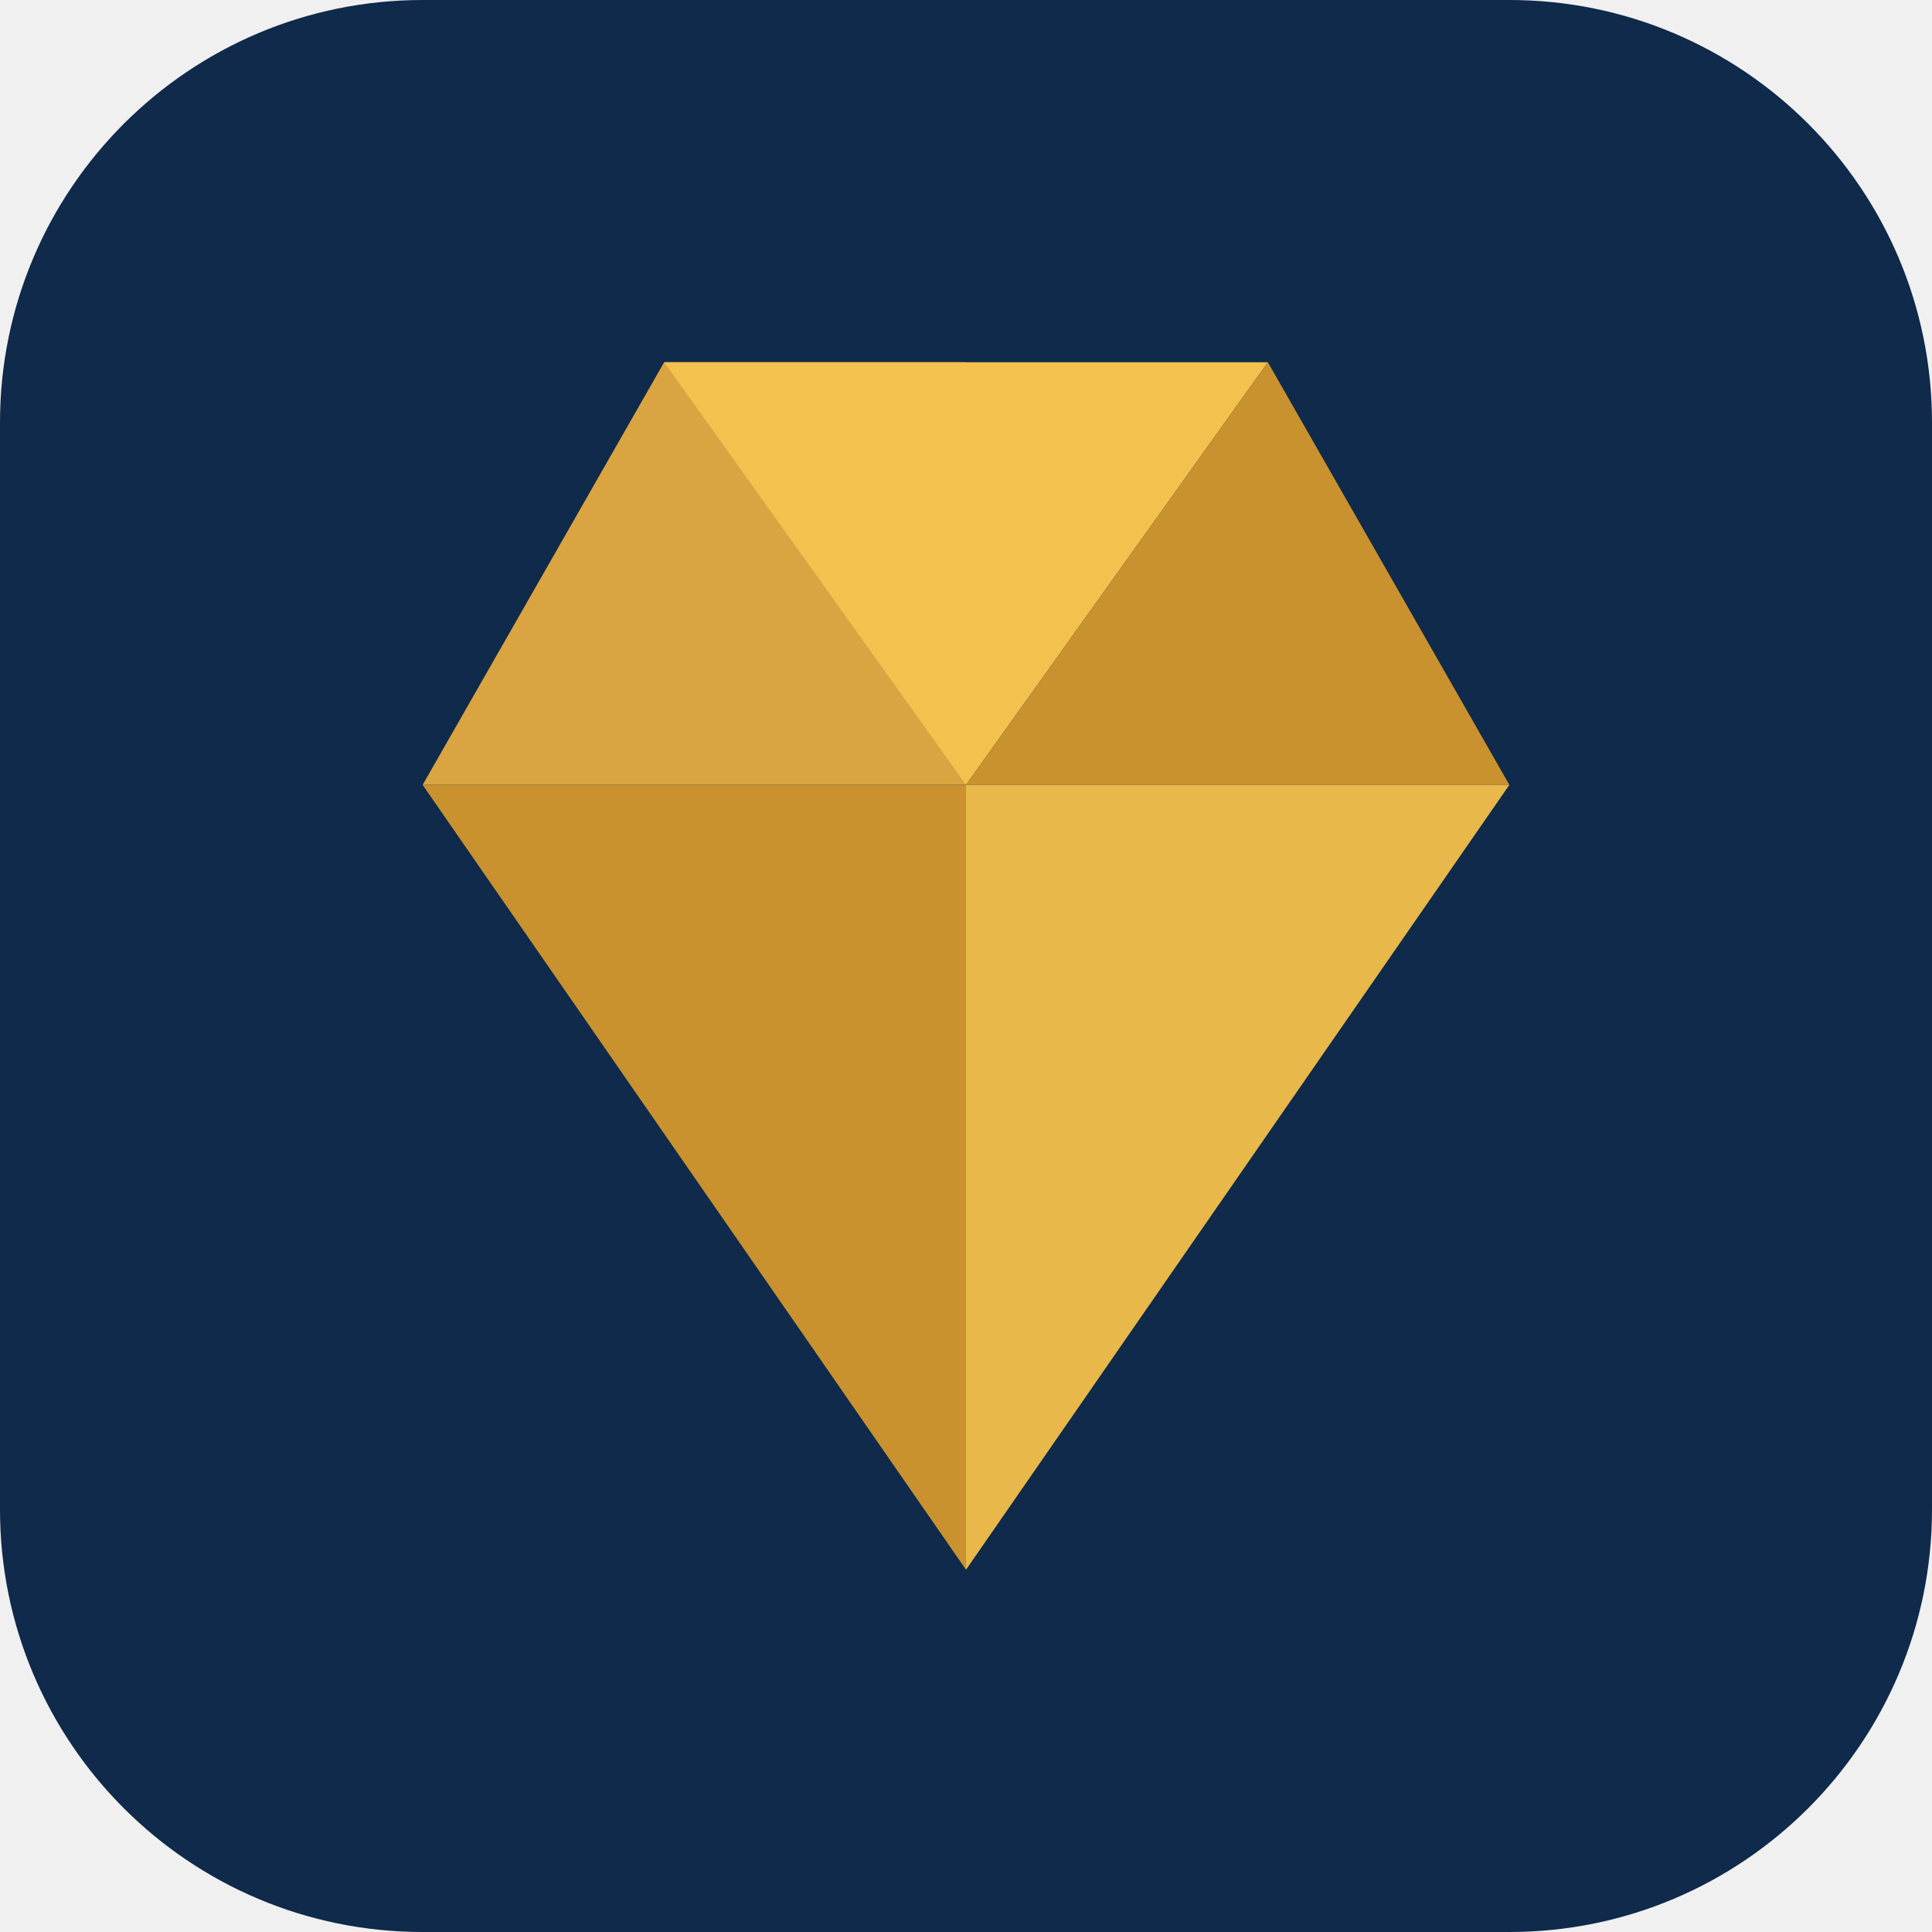
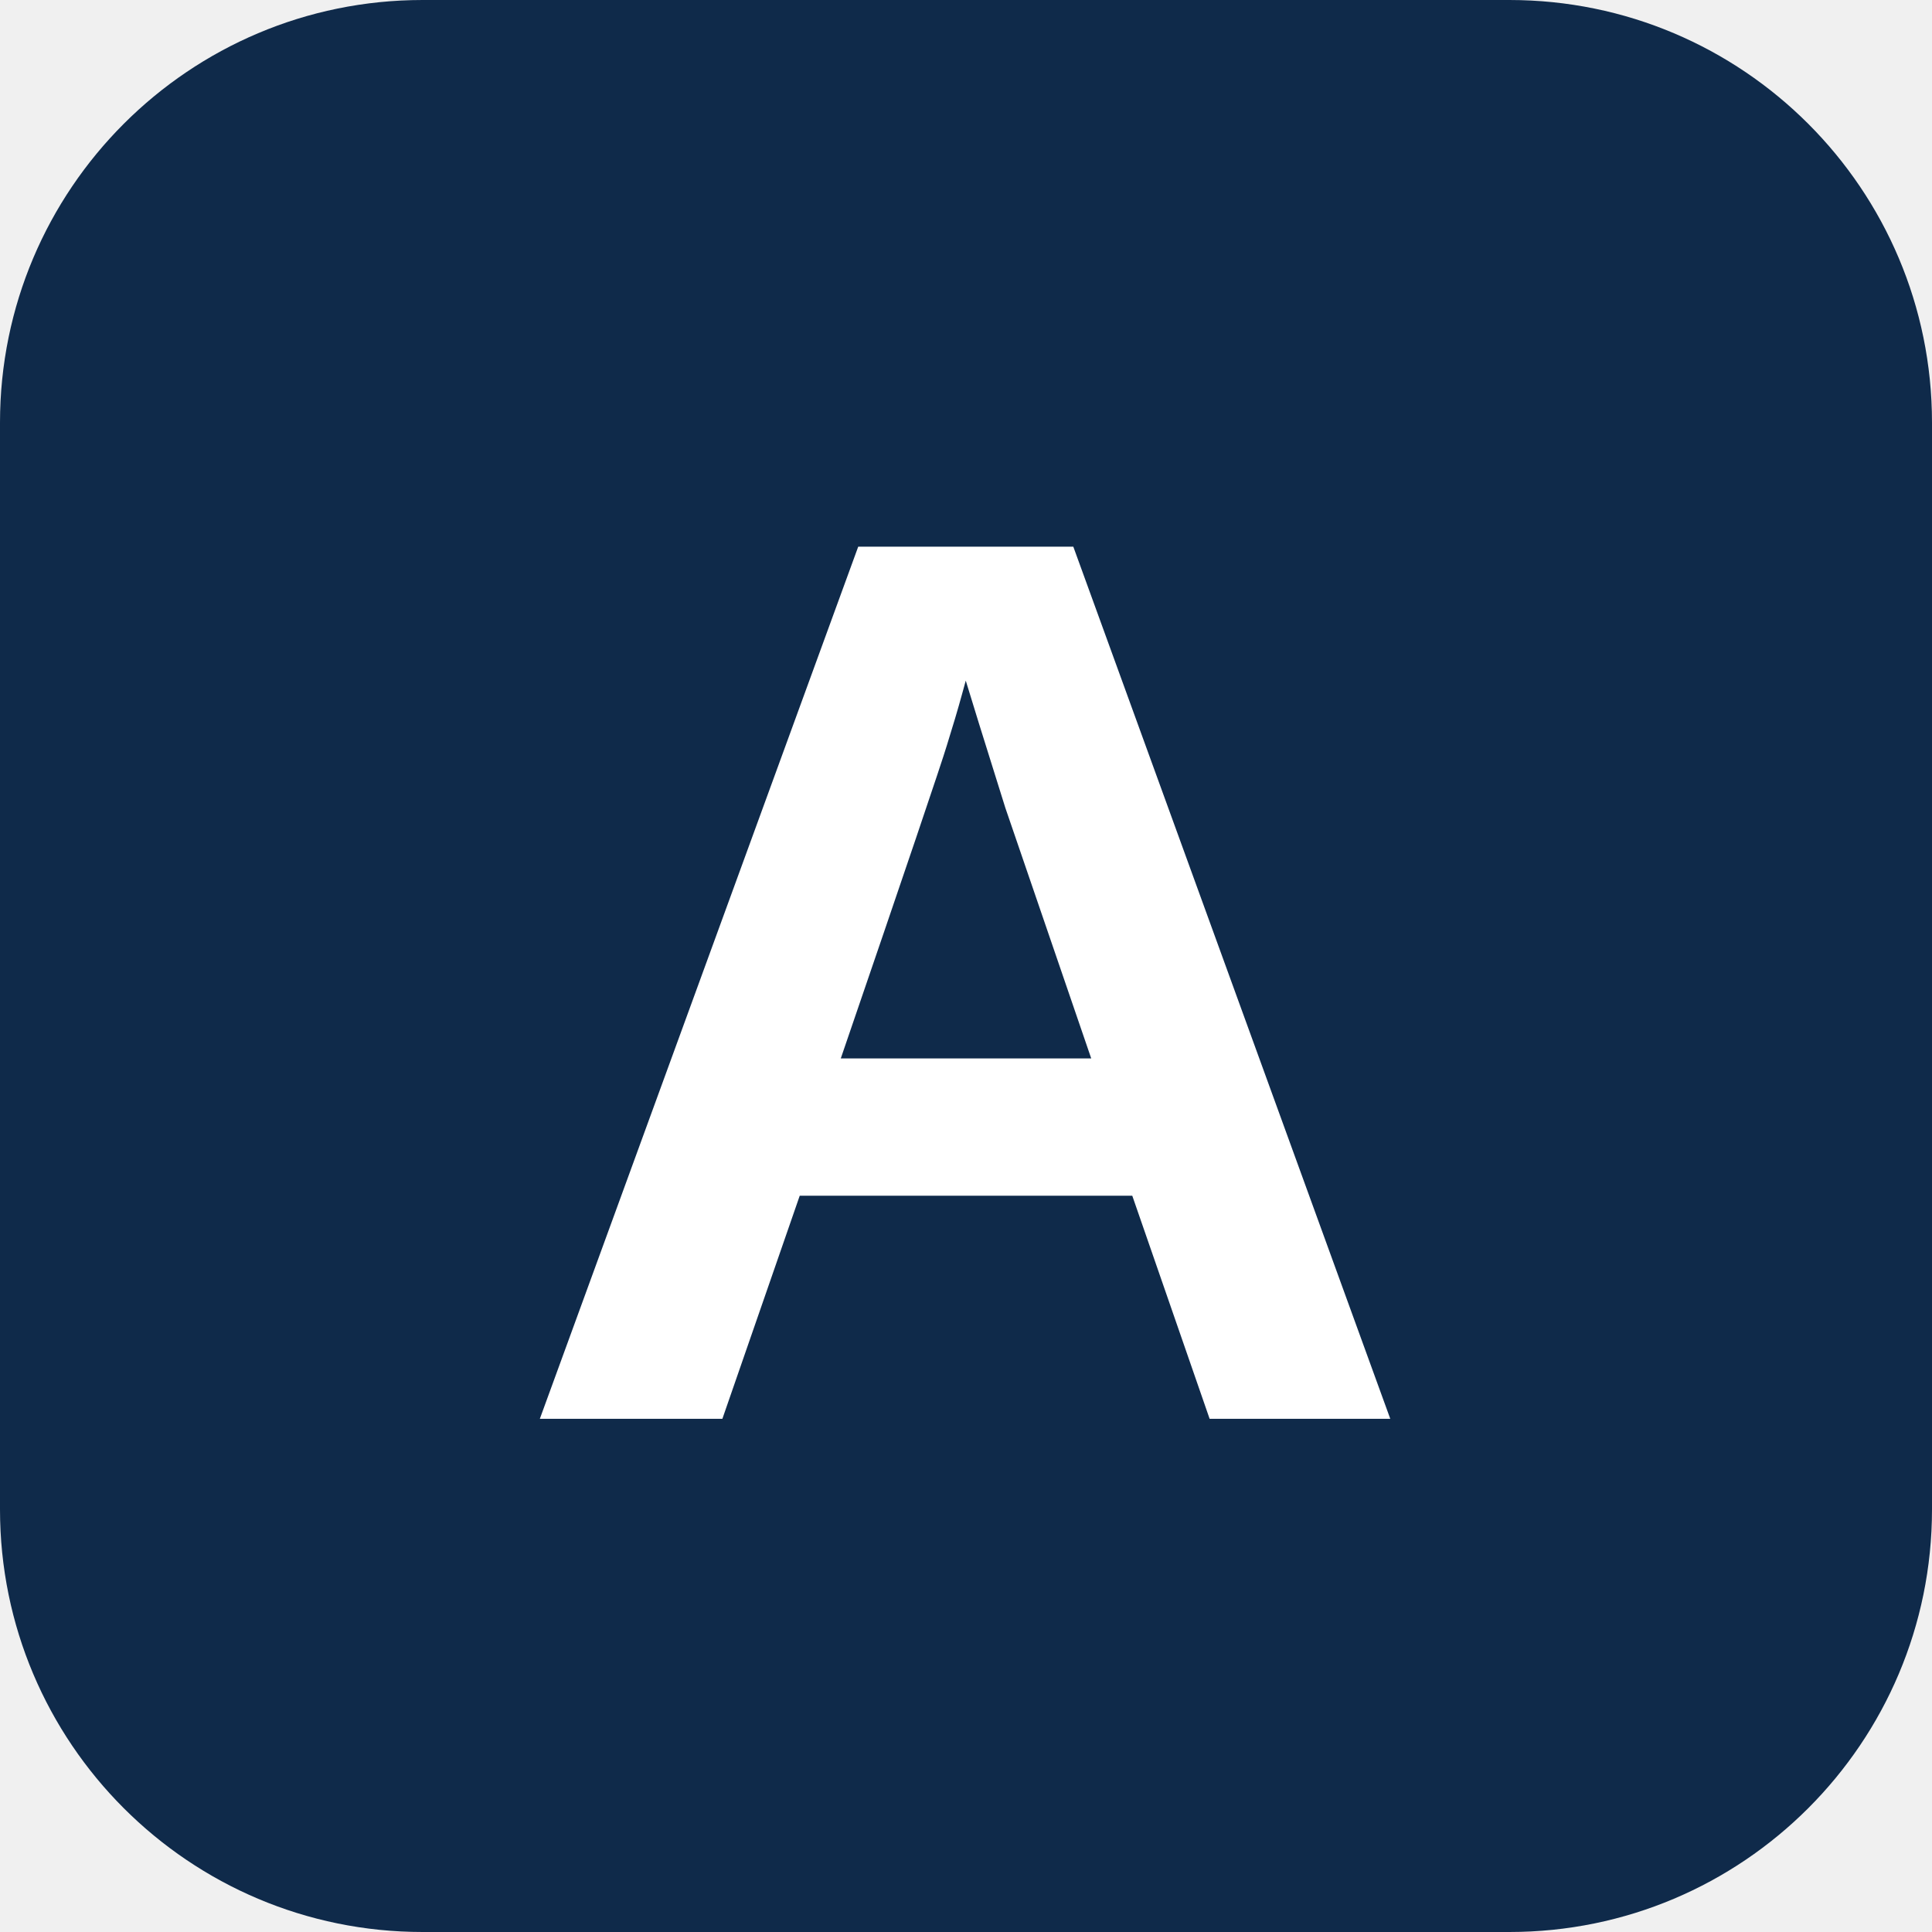
<svg xmlns="http://www.w3.org/2000/svg" viewBox="0 0 64 64">
  <rect width="64" height="64" rx="14" fill="#0f2a4a" />
-   <g>
-     <path d="M14 26 L22 12 L32 12 L32 26 Z" fill="#d9a441" />
-     <path d="M22 12 L42 12 L32 26 Z" fill="#f2c14e" />
-     <path d="M42 12 L50 26 L32 26 Z" fill="#c9922e" />
-     <path d="M14 26 L32 26 L32 52 Z" fill="#c9922e" />
-     <path d="M50 26 L32 26 L32 52 Z" fill="#e8b84b" />
-   </g>
+   <text x="32" y="47" font-family="Arial, Helvetica, sans-serif" font-size="42" font-weight="800" fill="#ffffff" text-anchor="middle">A</text>
</svg>
